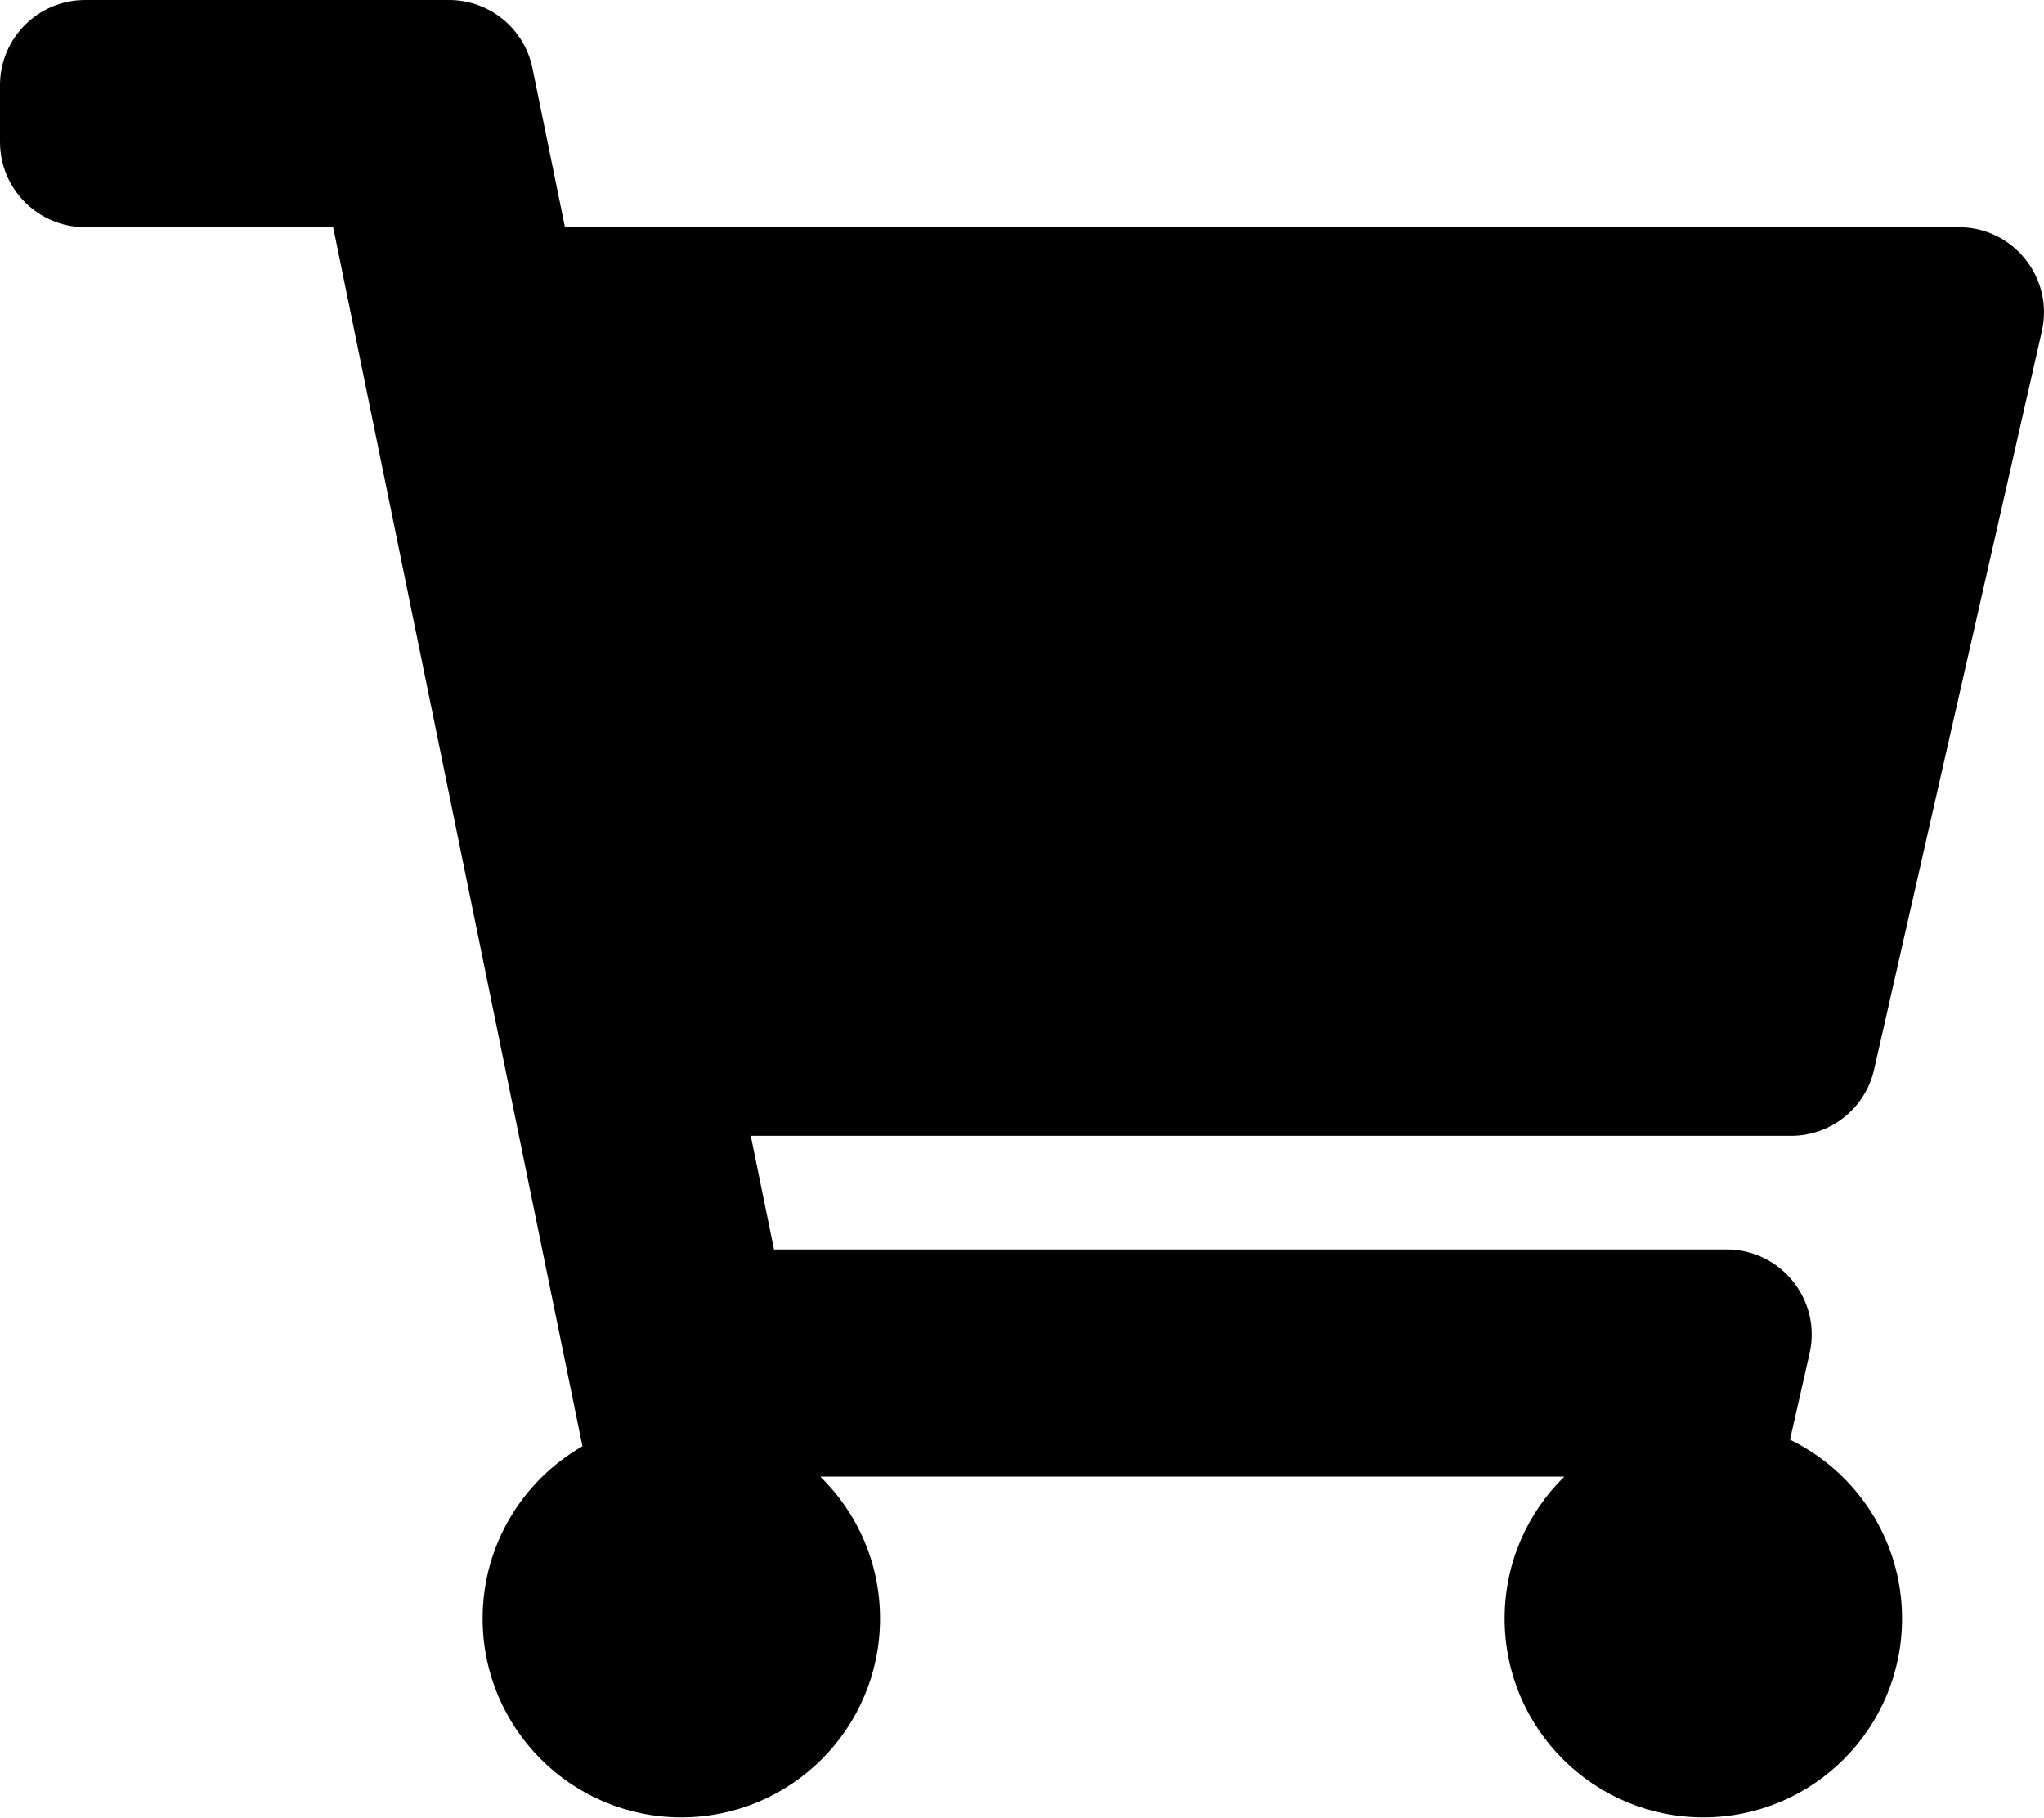
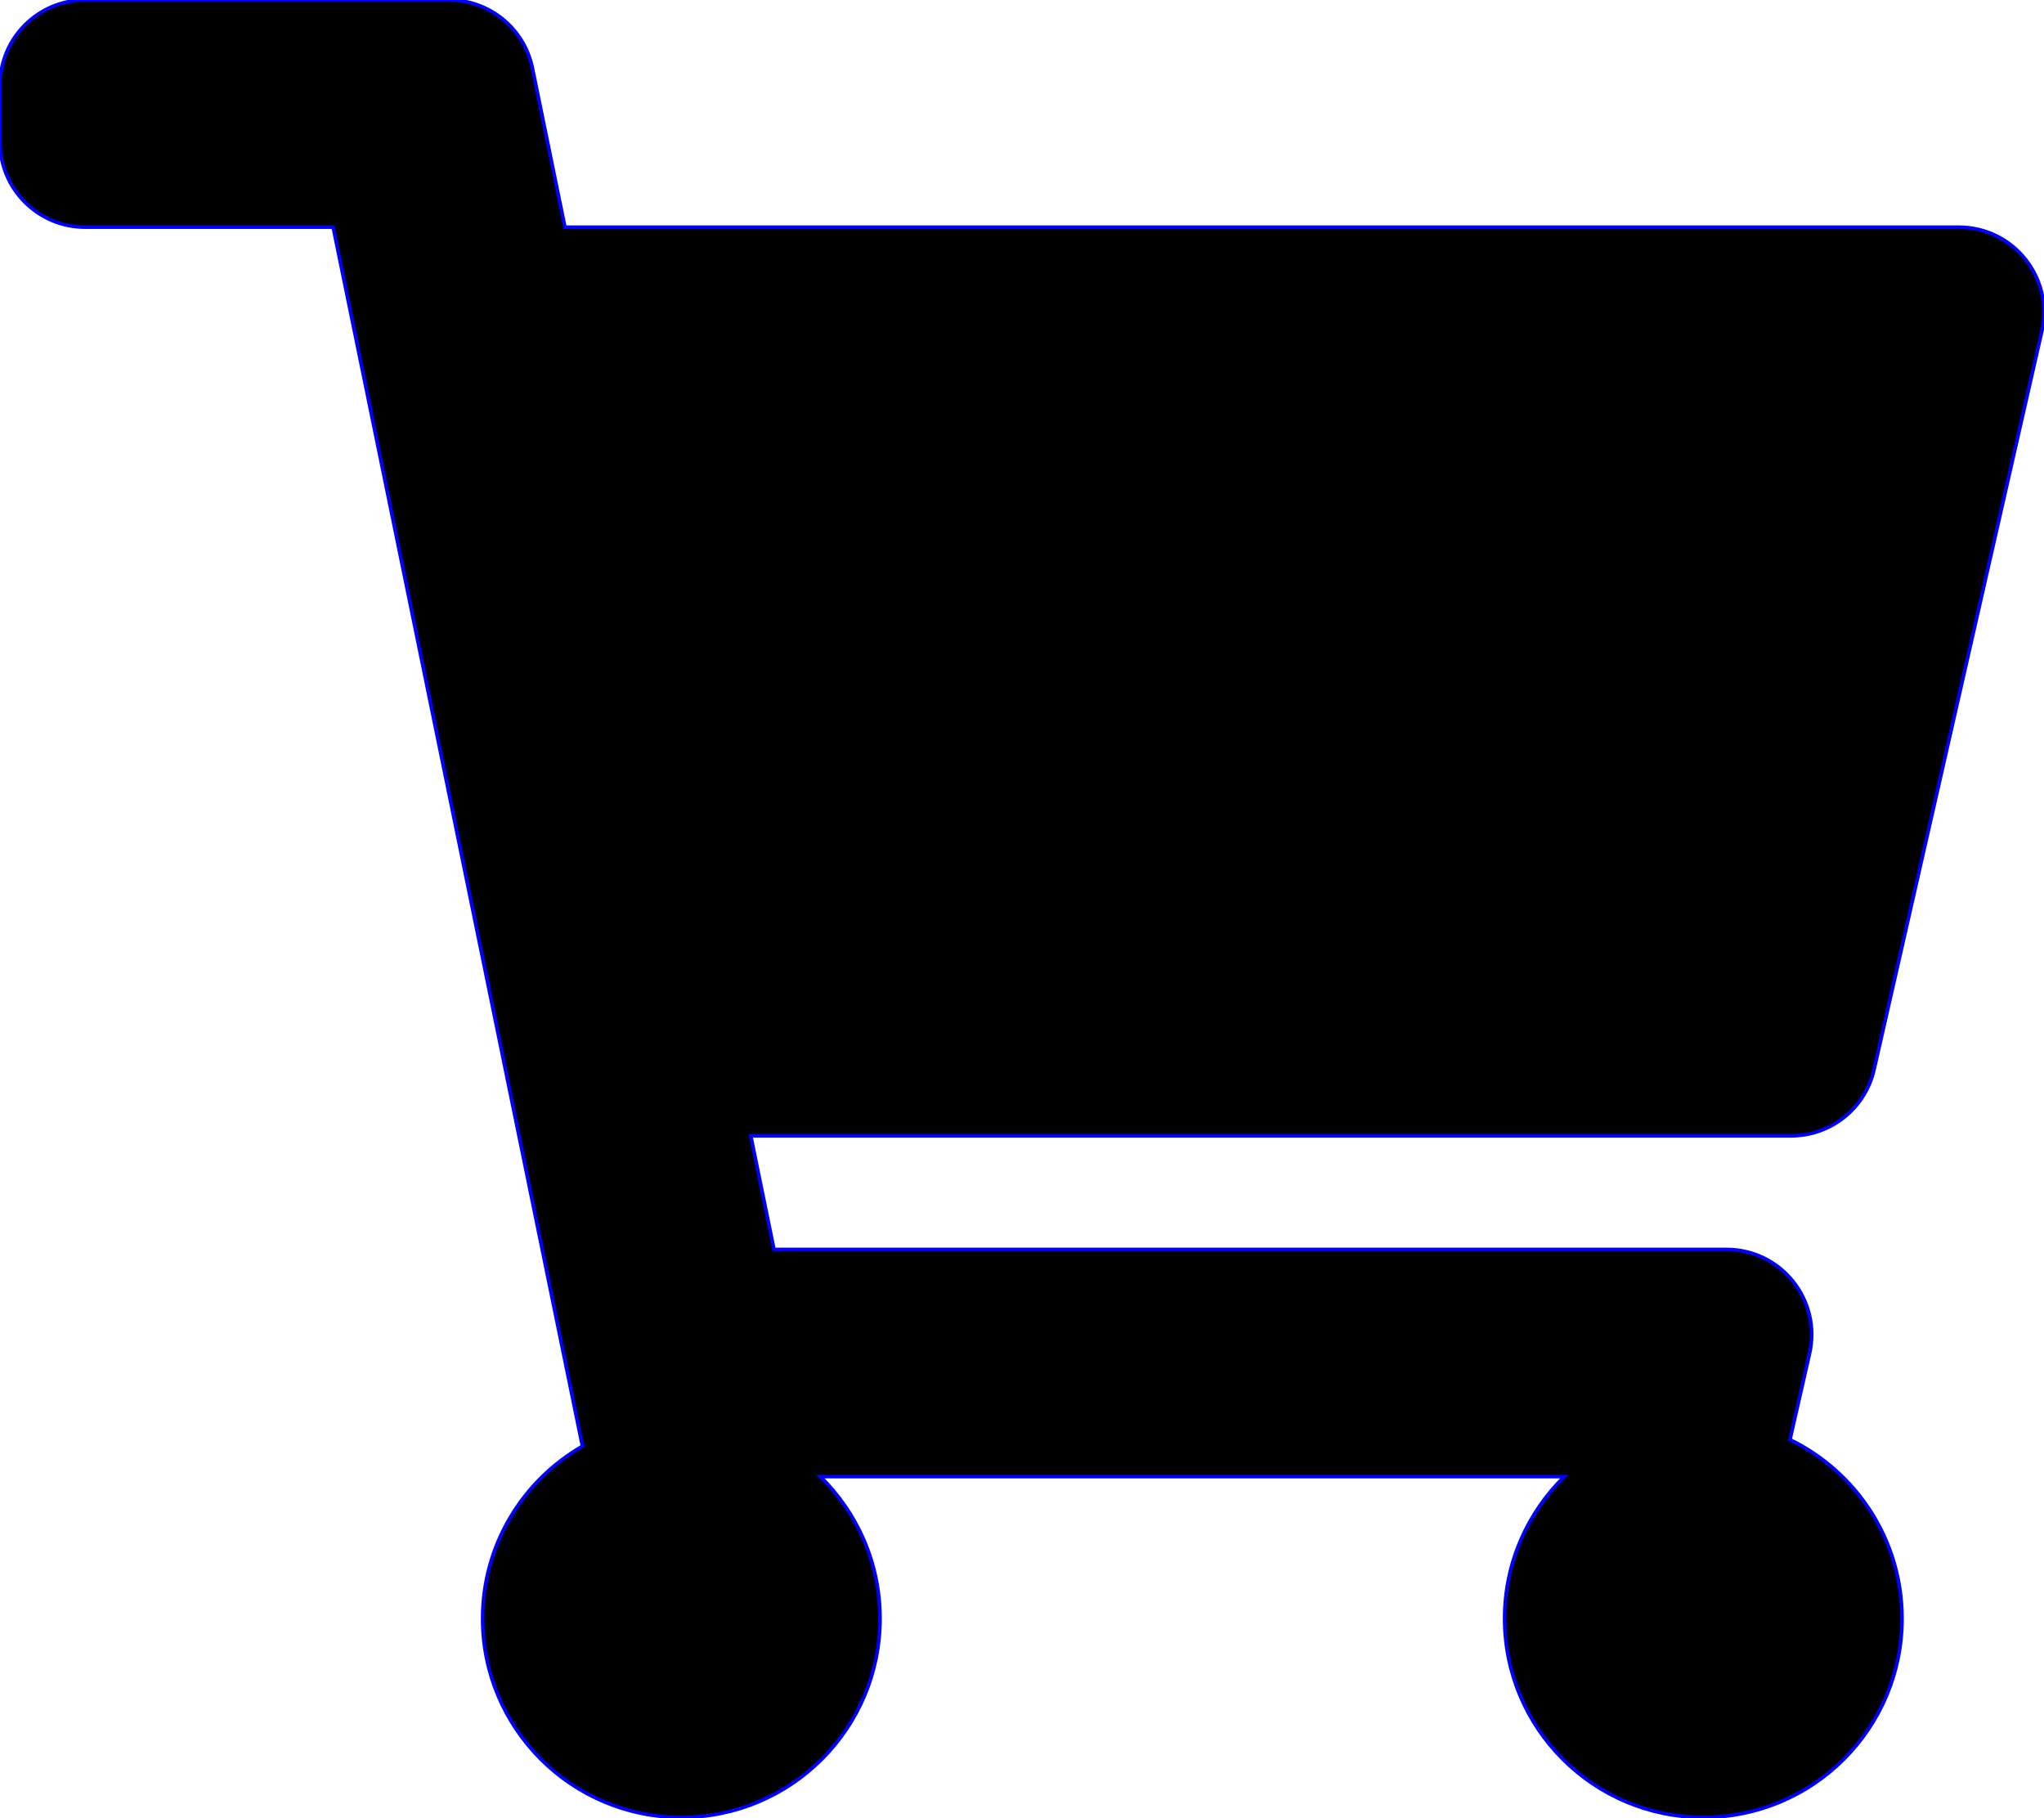
- <svg xmlns="http://www.w3.org/2000/svg" aria-hidden="true" focusable="false" data-prefix="fas" data-icon="shopping-cart" class="svg-inline--fa fa-shopping-cart fa-w-18" role="img" viewBox="0 0 576 512">
+ <svg xmlns="http://www.w3.org/2000/svg" aria-hidden="true" focusable="false" data-prefix="fas" data-icon="shopping-cart" class="svg-inline--fa fa-shopping-cart fa-w-18" role="img" stroke="blue" viewBox="0 0 576 512">
  <path fill="currentColor" d="M528.12 301.319l47.273-208C578.806 78.301 567.391 64 551.99 64H159.208l-9.166-44.81C147.758 8.021 137.93 0 126.529 0H24C10.745 0 0 10.745 0 24v16c0 13.255 10.745 24 24 24h69.883l70.248 343.435C147.325 417.1 136 435.222 136 456c0 30.928 25.072 56 56 56s56-25.072 56-56c0-15.674-6.447-29.835-16.824-40h209.647C430.447 426.165 424 440.326 424 456c0 30.928 25.072 56 56 56s56-25.072 56-56c0-22.172-12.888-41.332-31.579-50.405l5.517-24.276c3.413-15.018-8.002-29.319-23.403-29.319H218.117l-6.545-32h293.145c11.206 0 20.92-7.754 23.403-18.681z" />
</svg>
